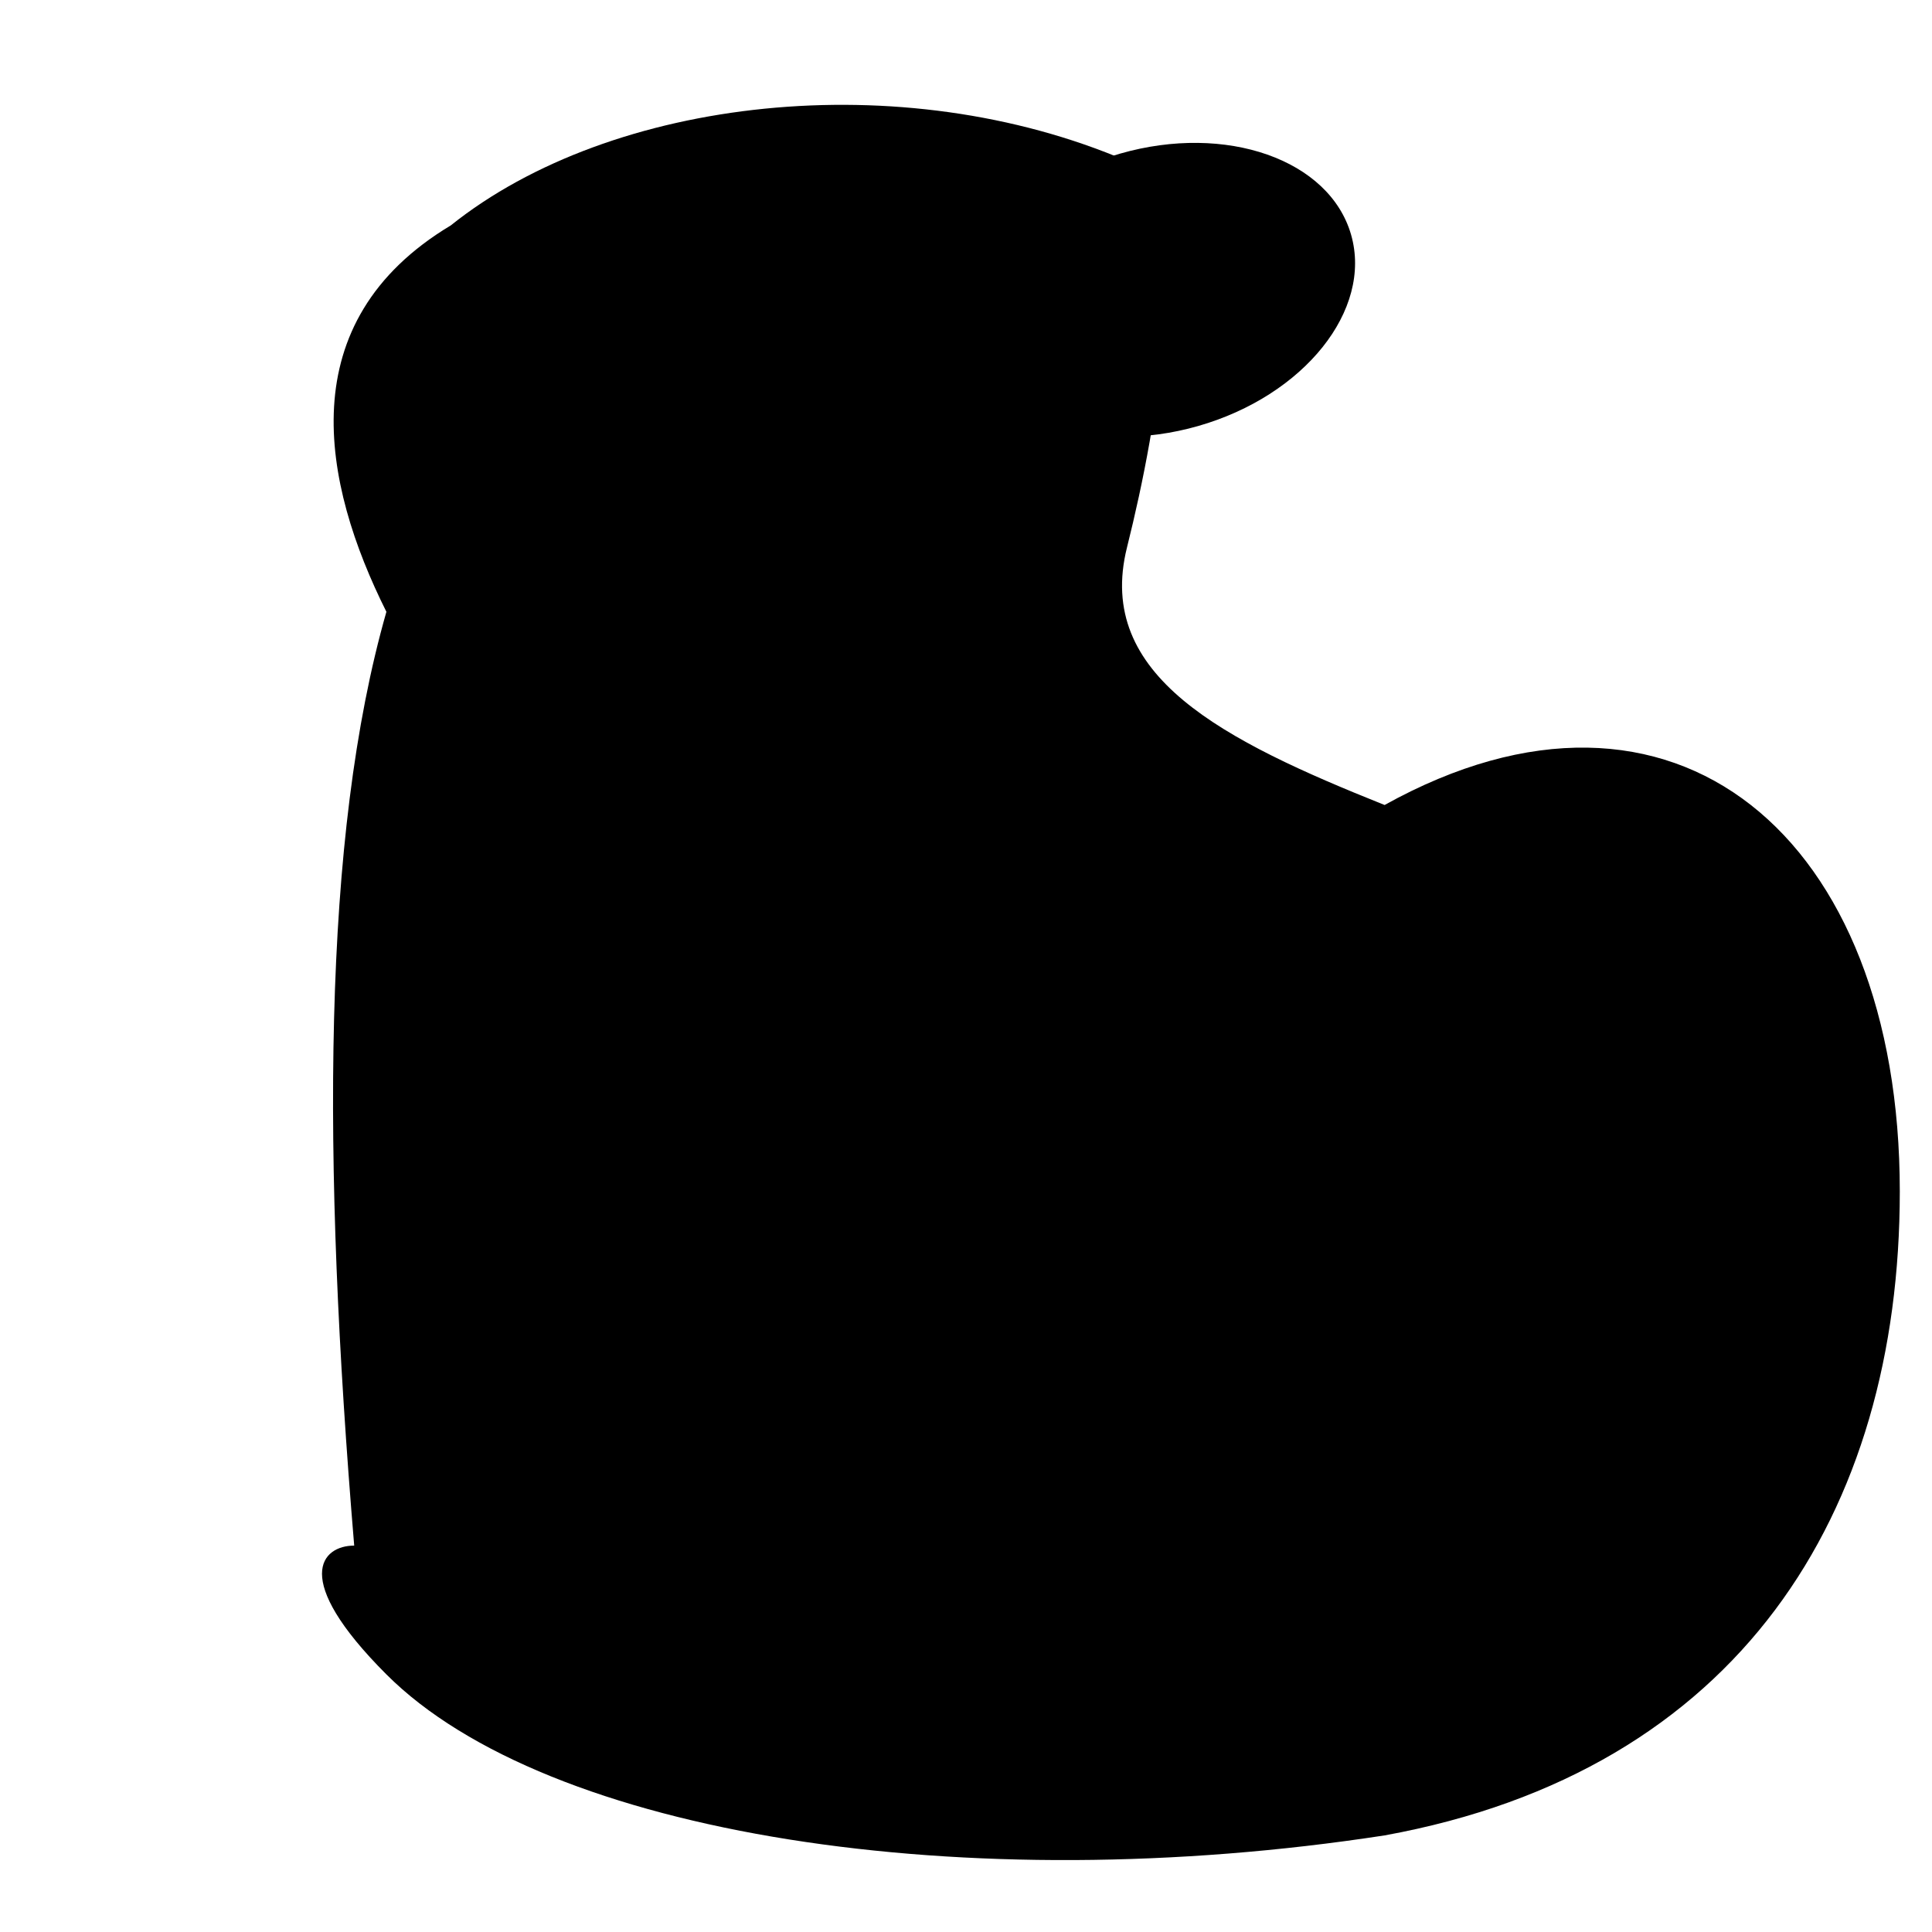
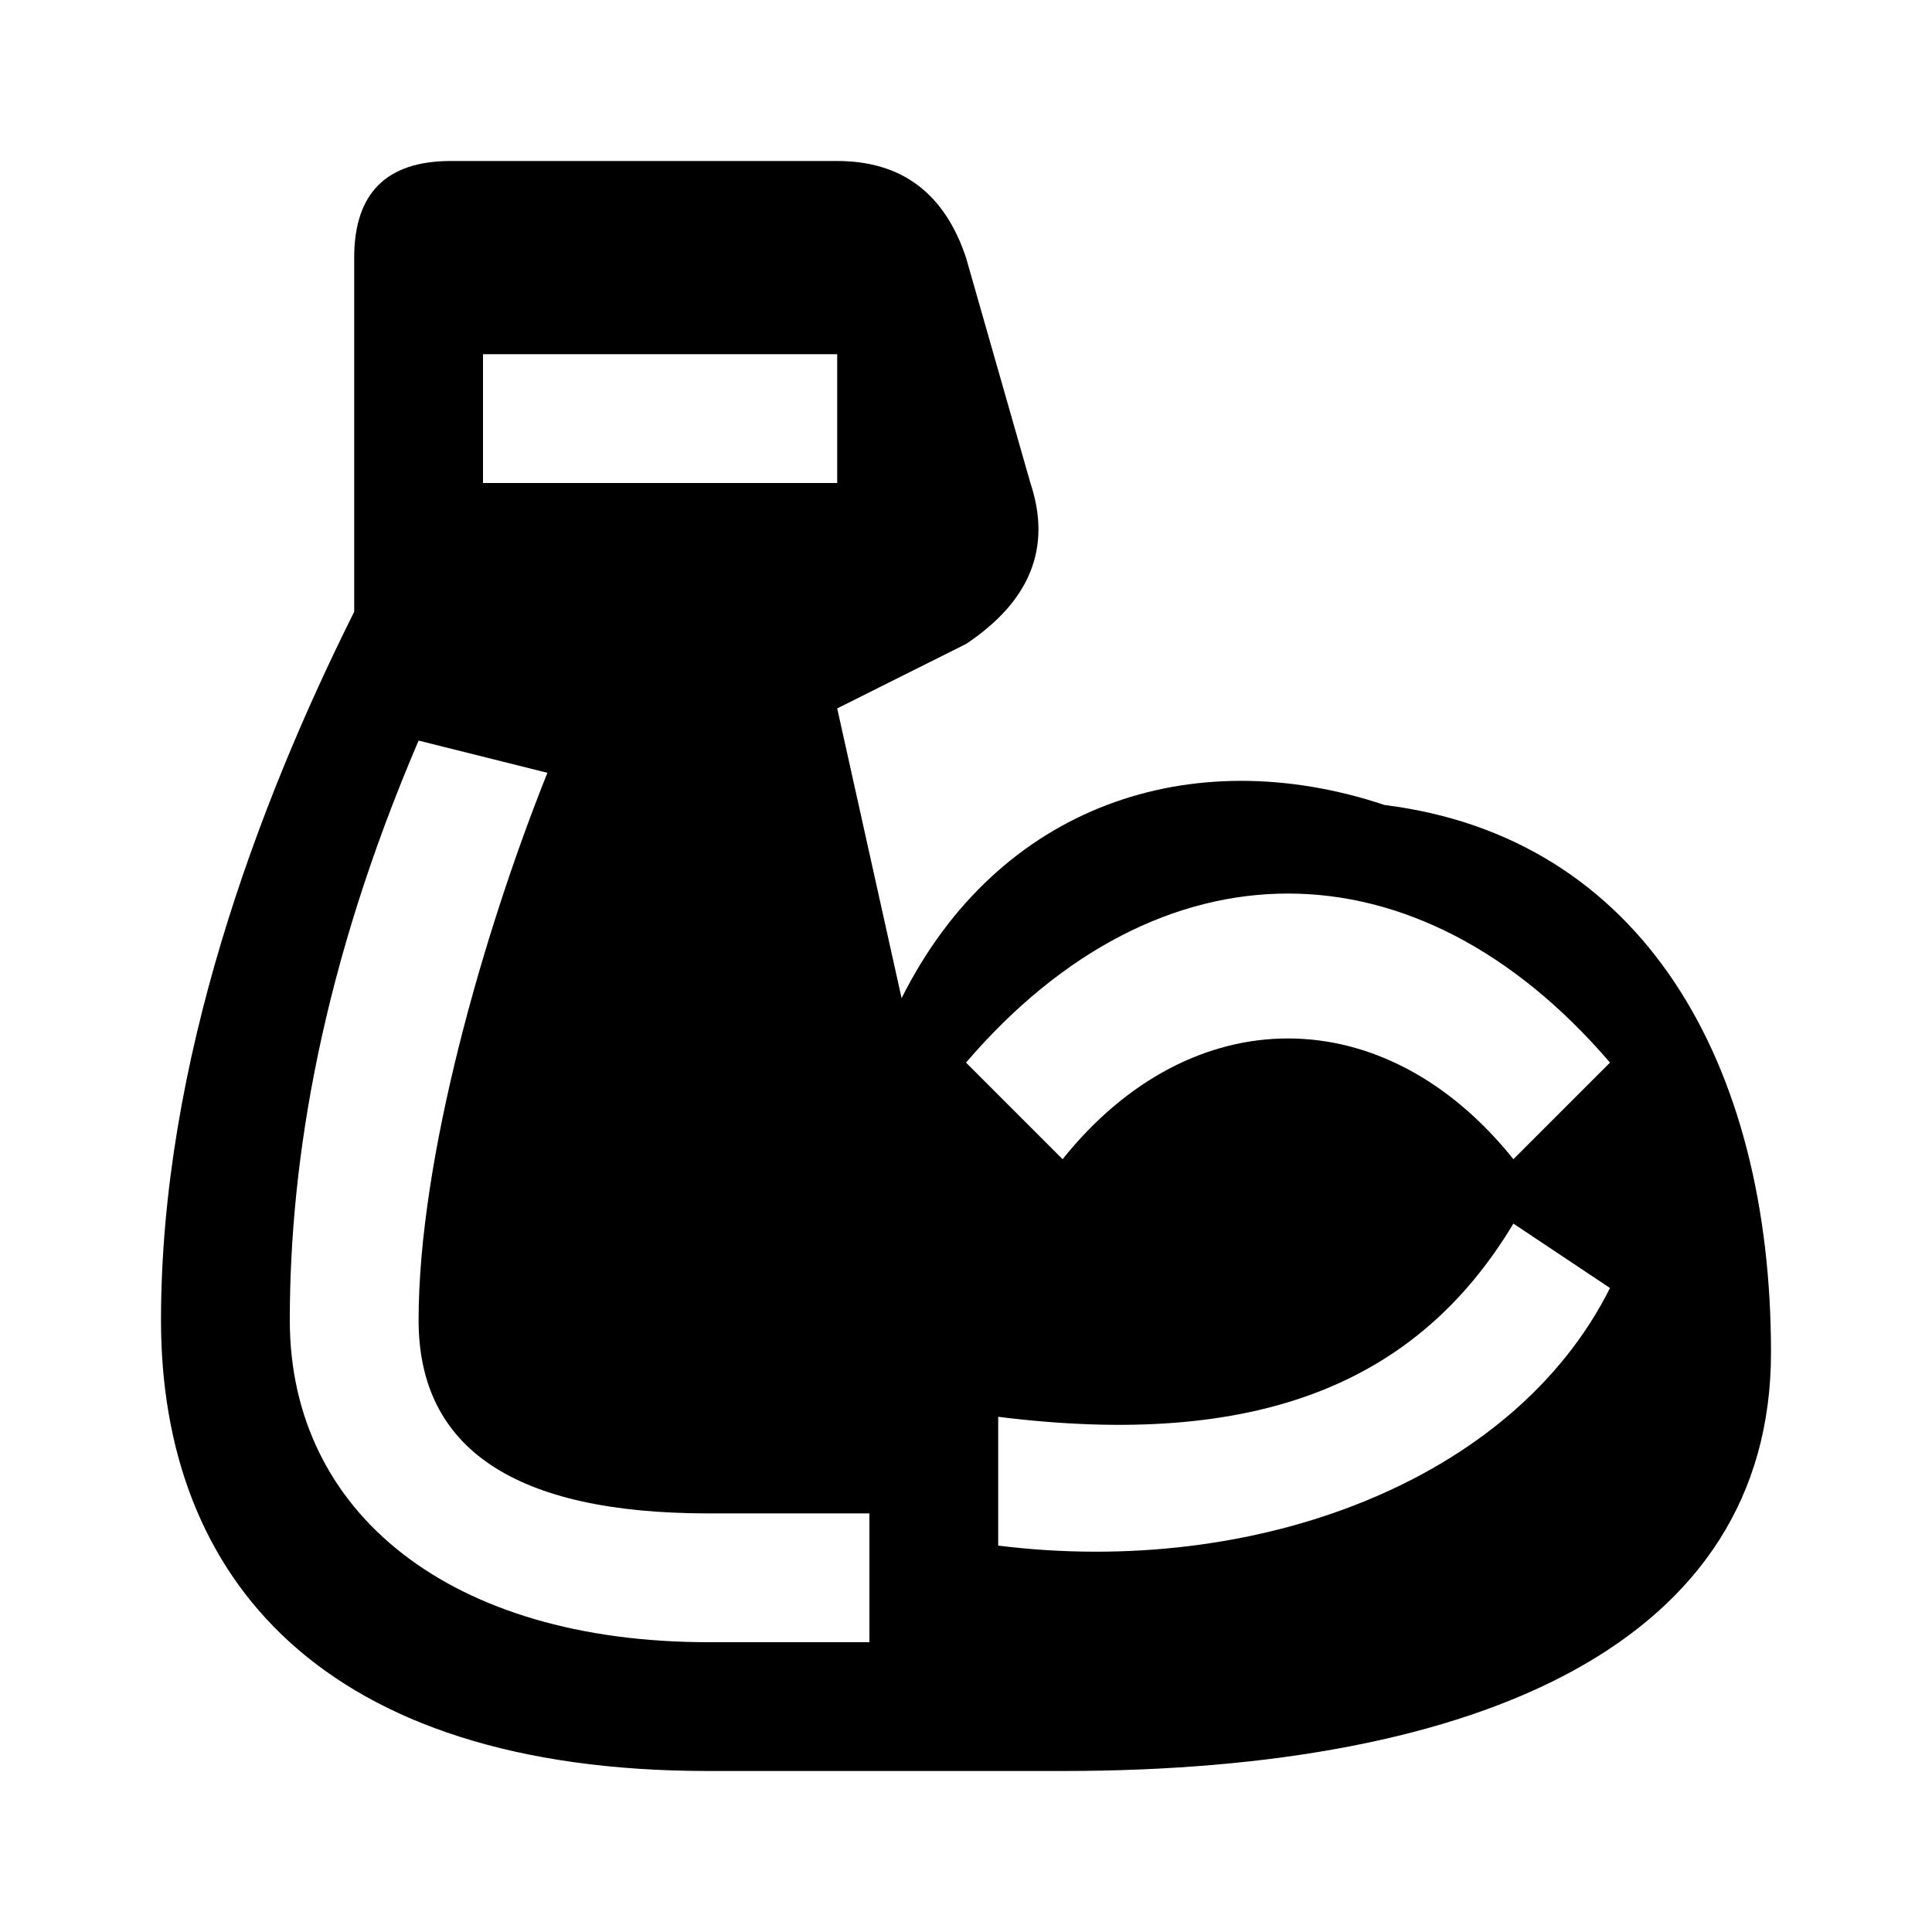
- <svg xmlns="http://www.w3.org/2000/svg" viewBox="0 0 60 60" width="60" height="60">
-   <g fill="#000">
-     <path d="M11 48C10 36 10 26 12 19C10 15 9 10 14 7C19 3 28 2 35 5C37 7 36 13 35 17C34 21 38 23 43 25C52 20 59 26 59 37C59 47 54 55 43 57C30 59 17 57 12 52C9 49 10 48 11 48Z" />
-     <ellipse cx="36" cy="9" rx="6.2" ry="4.4" transform="rotate(-16 36 9)" />
-   </g>
+ <svg xmlns="http://www.w3.org/2000/svg" viewBox="0 0 60 60" width="60" height="60" fill="#000">
+   <path fill-rule="evenodd" d="M11 8Q11 5 14 5H26Q29 5 30 8L32 15Q33 18 30 20L26 22L28 31C31 25 37 23 43 25C51 26 55 33 55 42C55 51 46 55 33 55H22C10 55 5 49 5 41C5 33 8 25 11 19ZM13 23C10 30 9 36 9 41C9 47 14 51 22 51H27V47H22C16 47 13 45 13 41C13 36 15 29 17 24ZM30 33L33 36C37 31 43 31 47 36L50 33C44 26 36 26 30 33ZM31 44V48C39 49 47 46 50 40L47 38C44 43 39 45 31 44ZM15 11V15H26V11Z" />
</svg>
